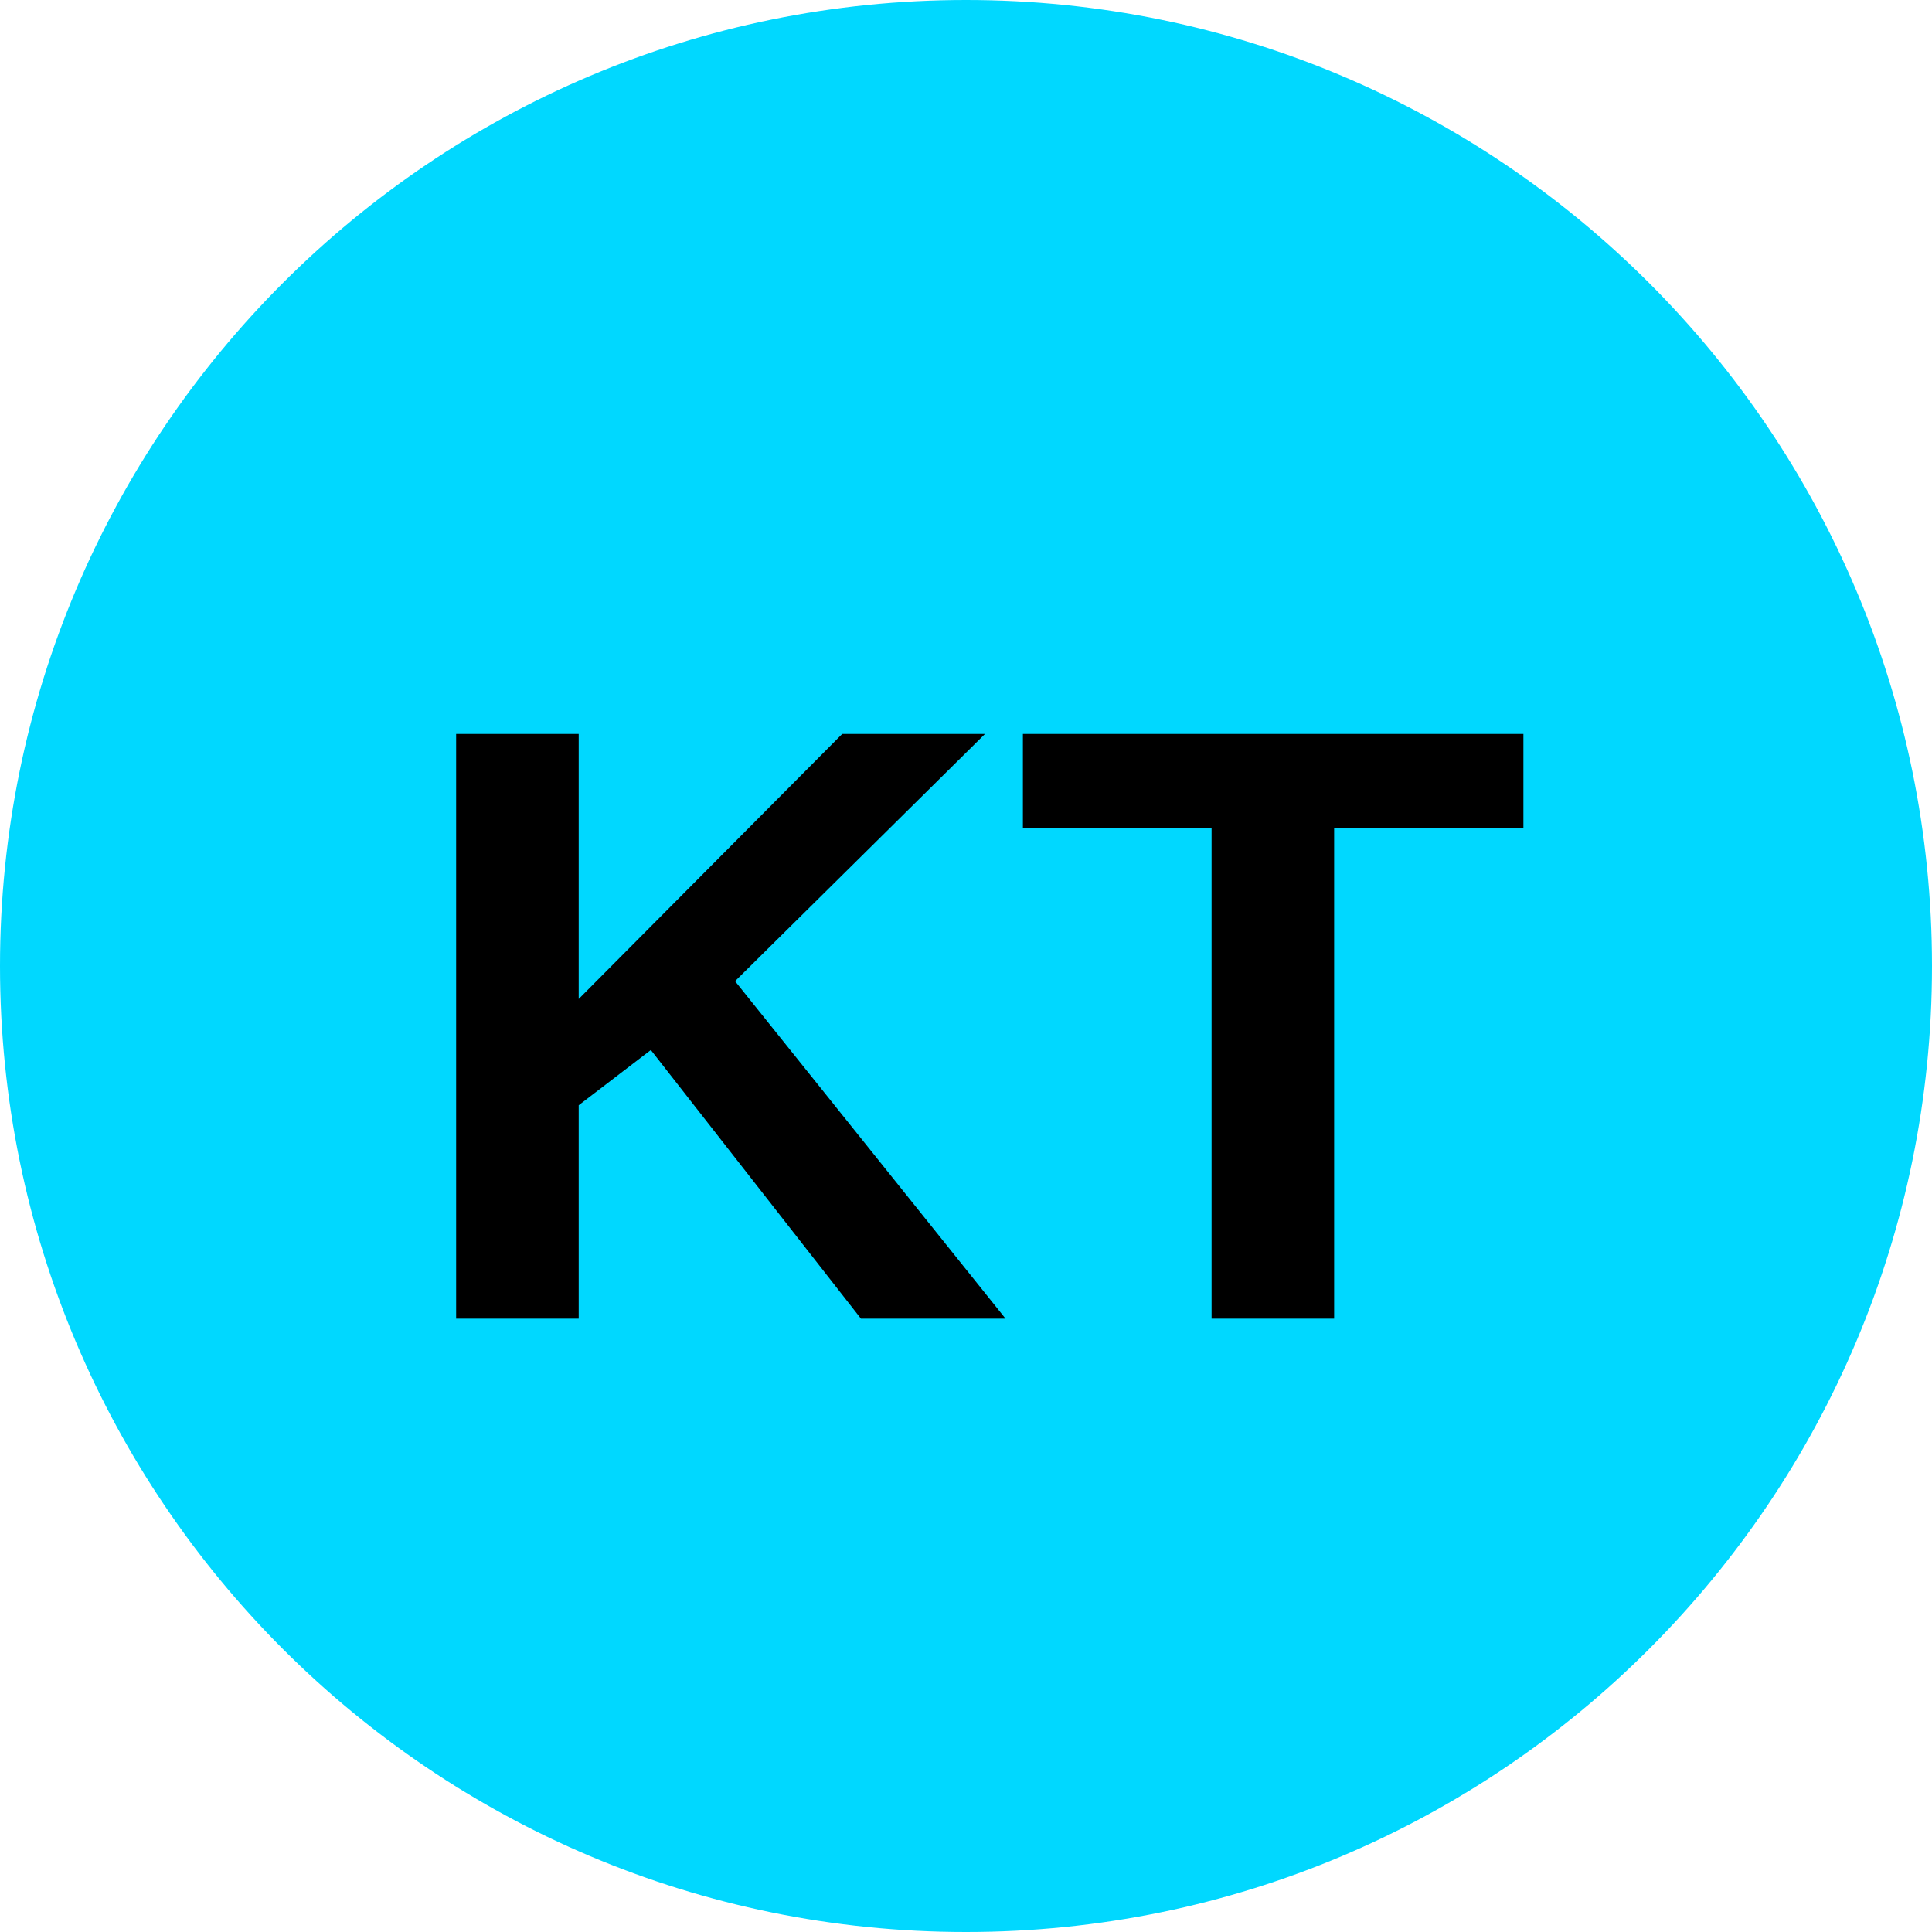
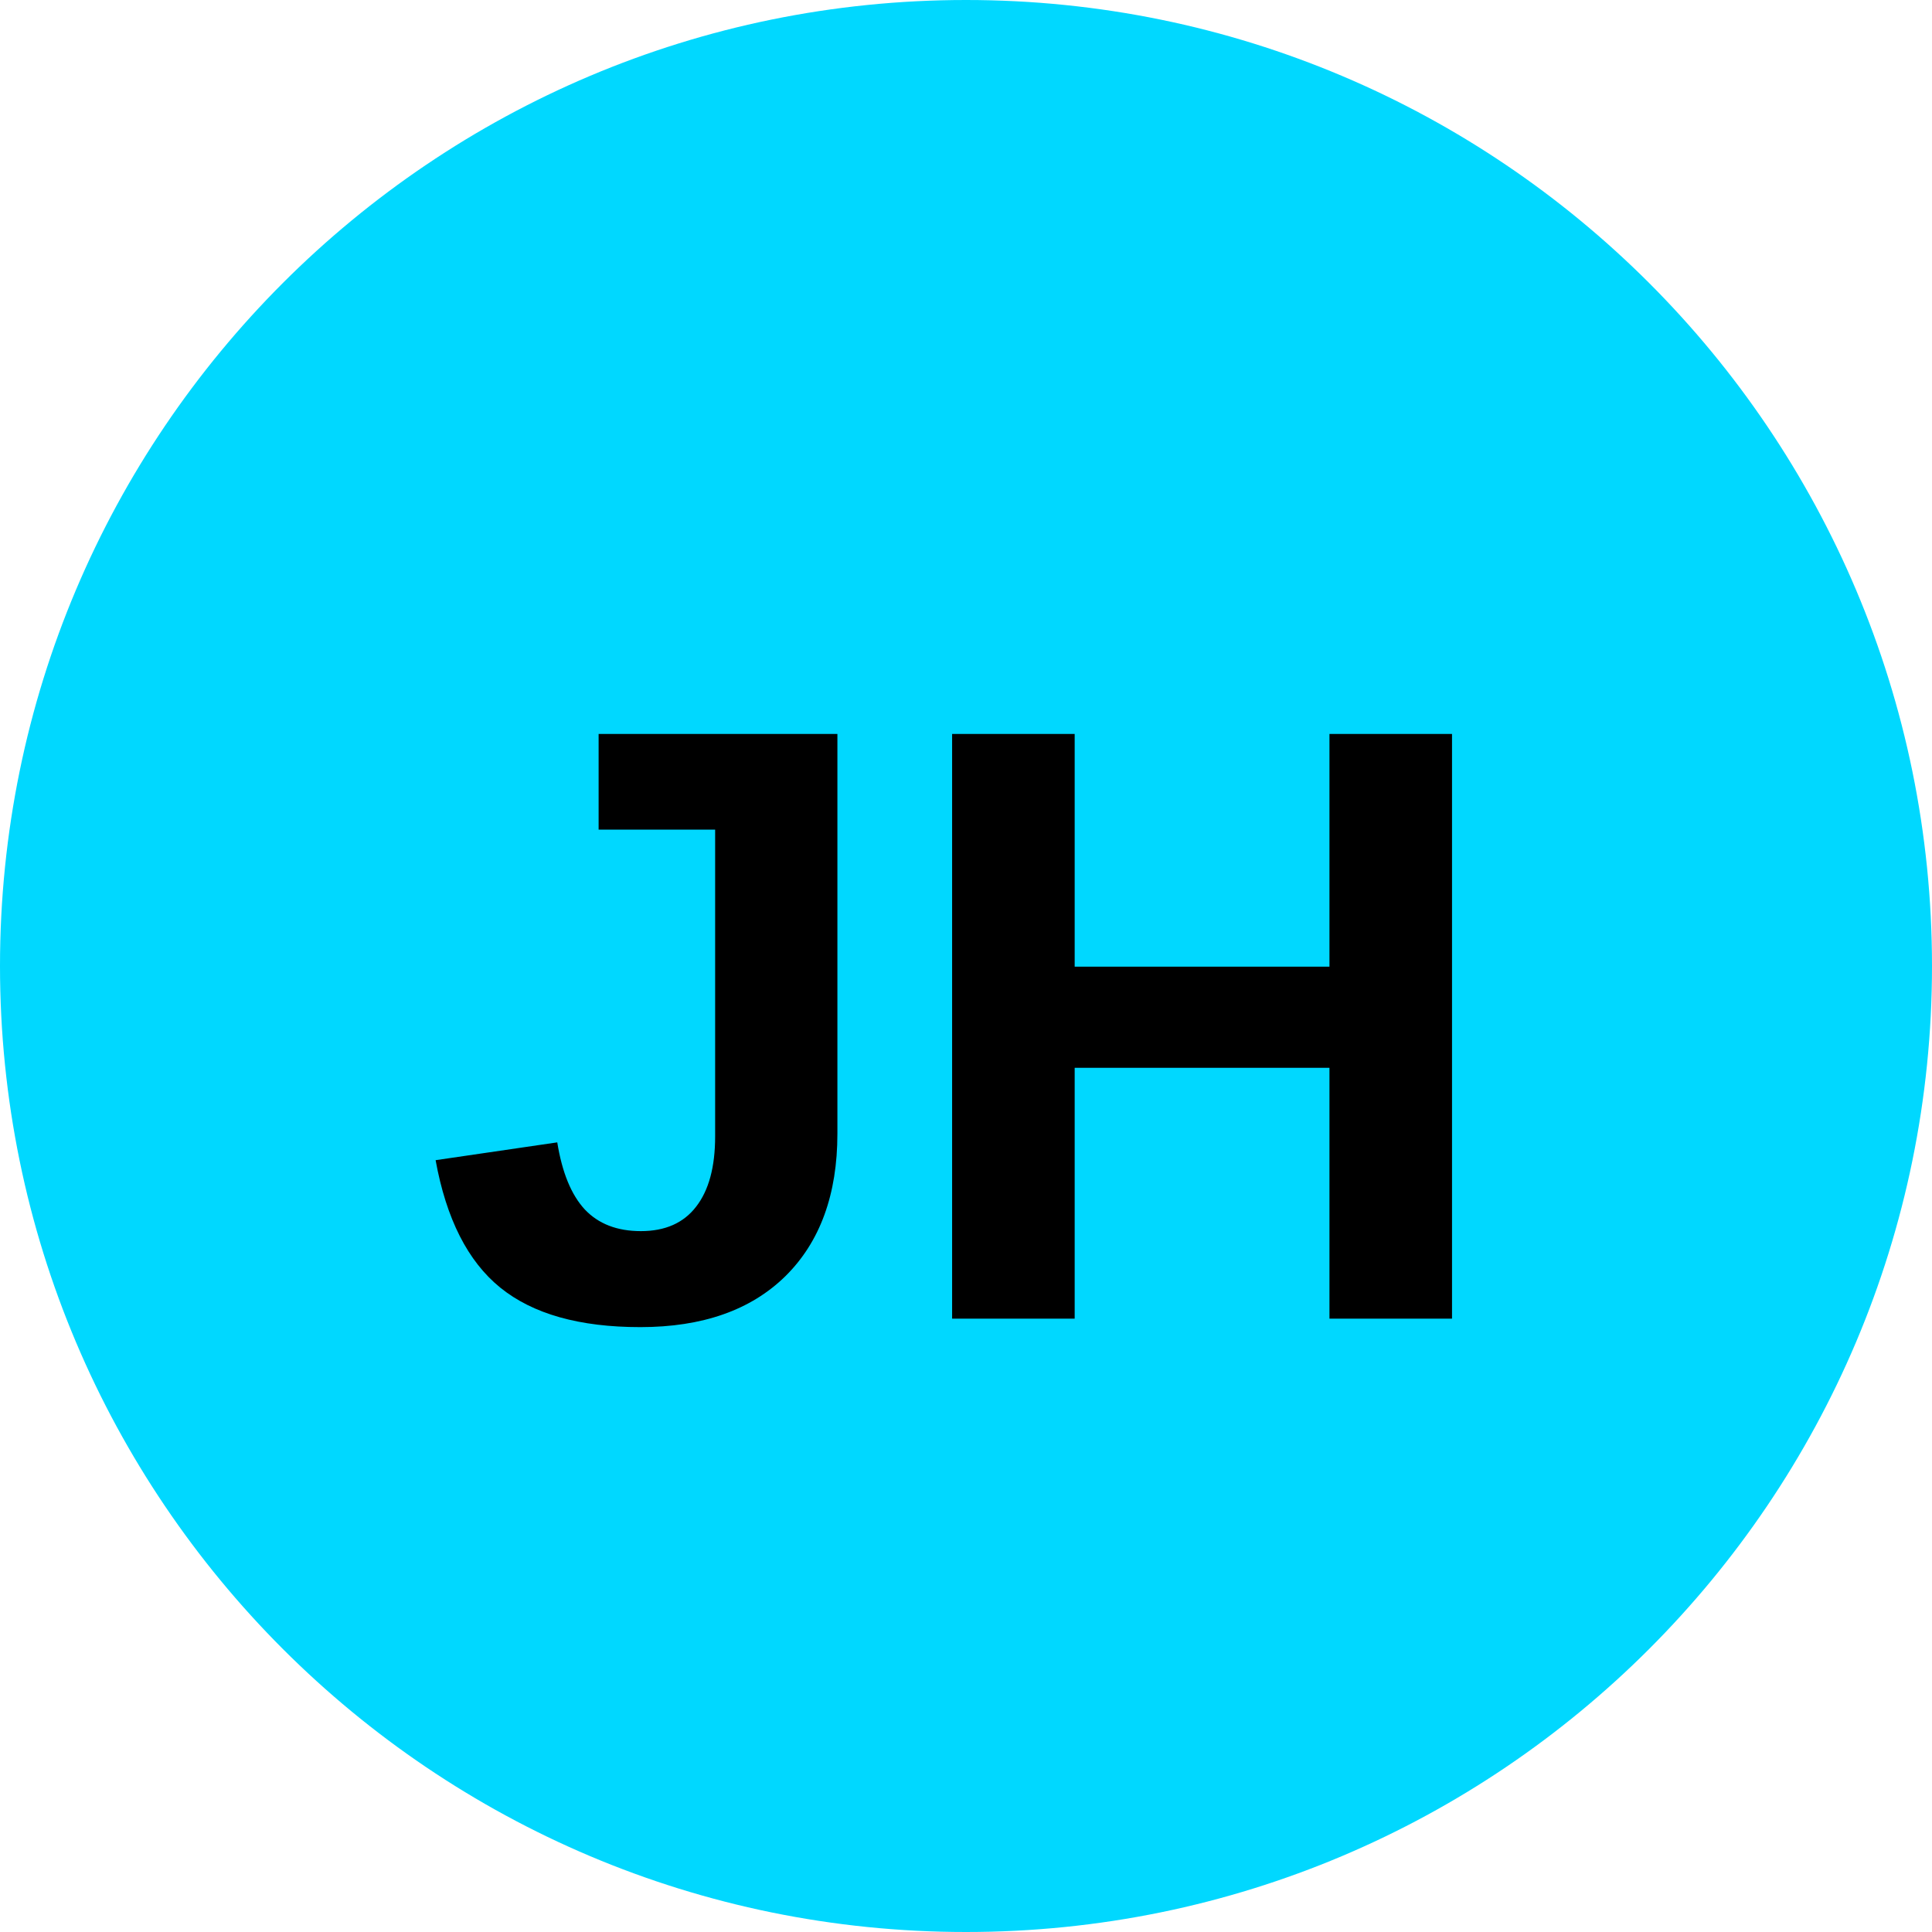
<svg xmlns="http://www.w3.org/2000/svg" viewBox="0 0 100 100">
  <circle cx="50" cy="50" r="50" fill="#00d8ff" />
-   <text x="50" y="50" font-family="Arial, sans-serif" font-size="44" font-weight="bold" fill="#000" text-anchor="middle" dominant-baseline="central" dy="3">KT</text>
+   <text x="50" y="50" font-family="Arial, sans-serif" font-size="44" font-weight="bold" fill="#000" text-anchor="middle" dominant-baseline="central" dy="3">JH</text>
</svg>
